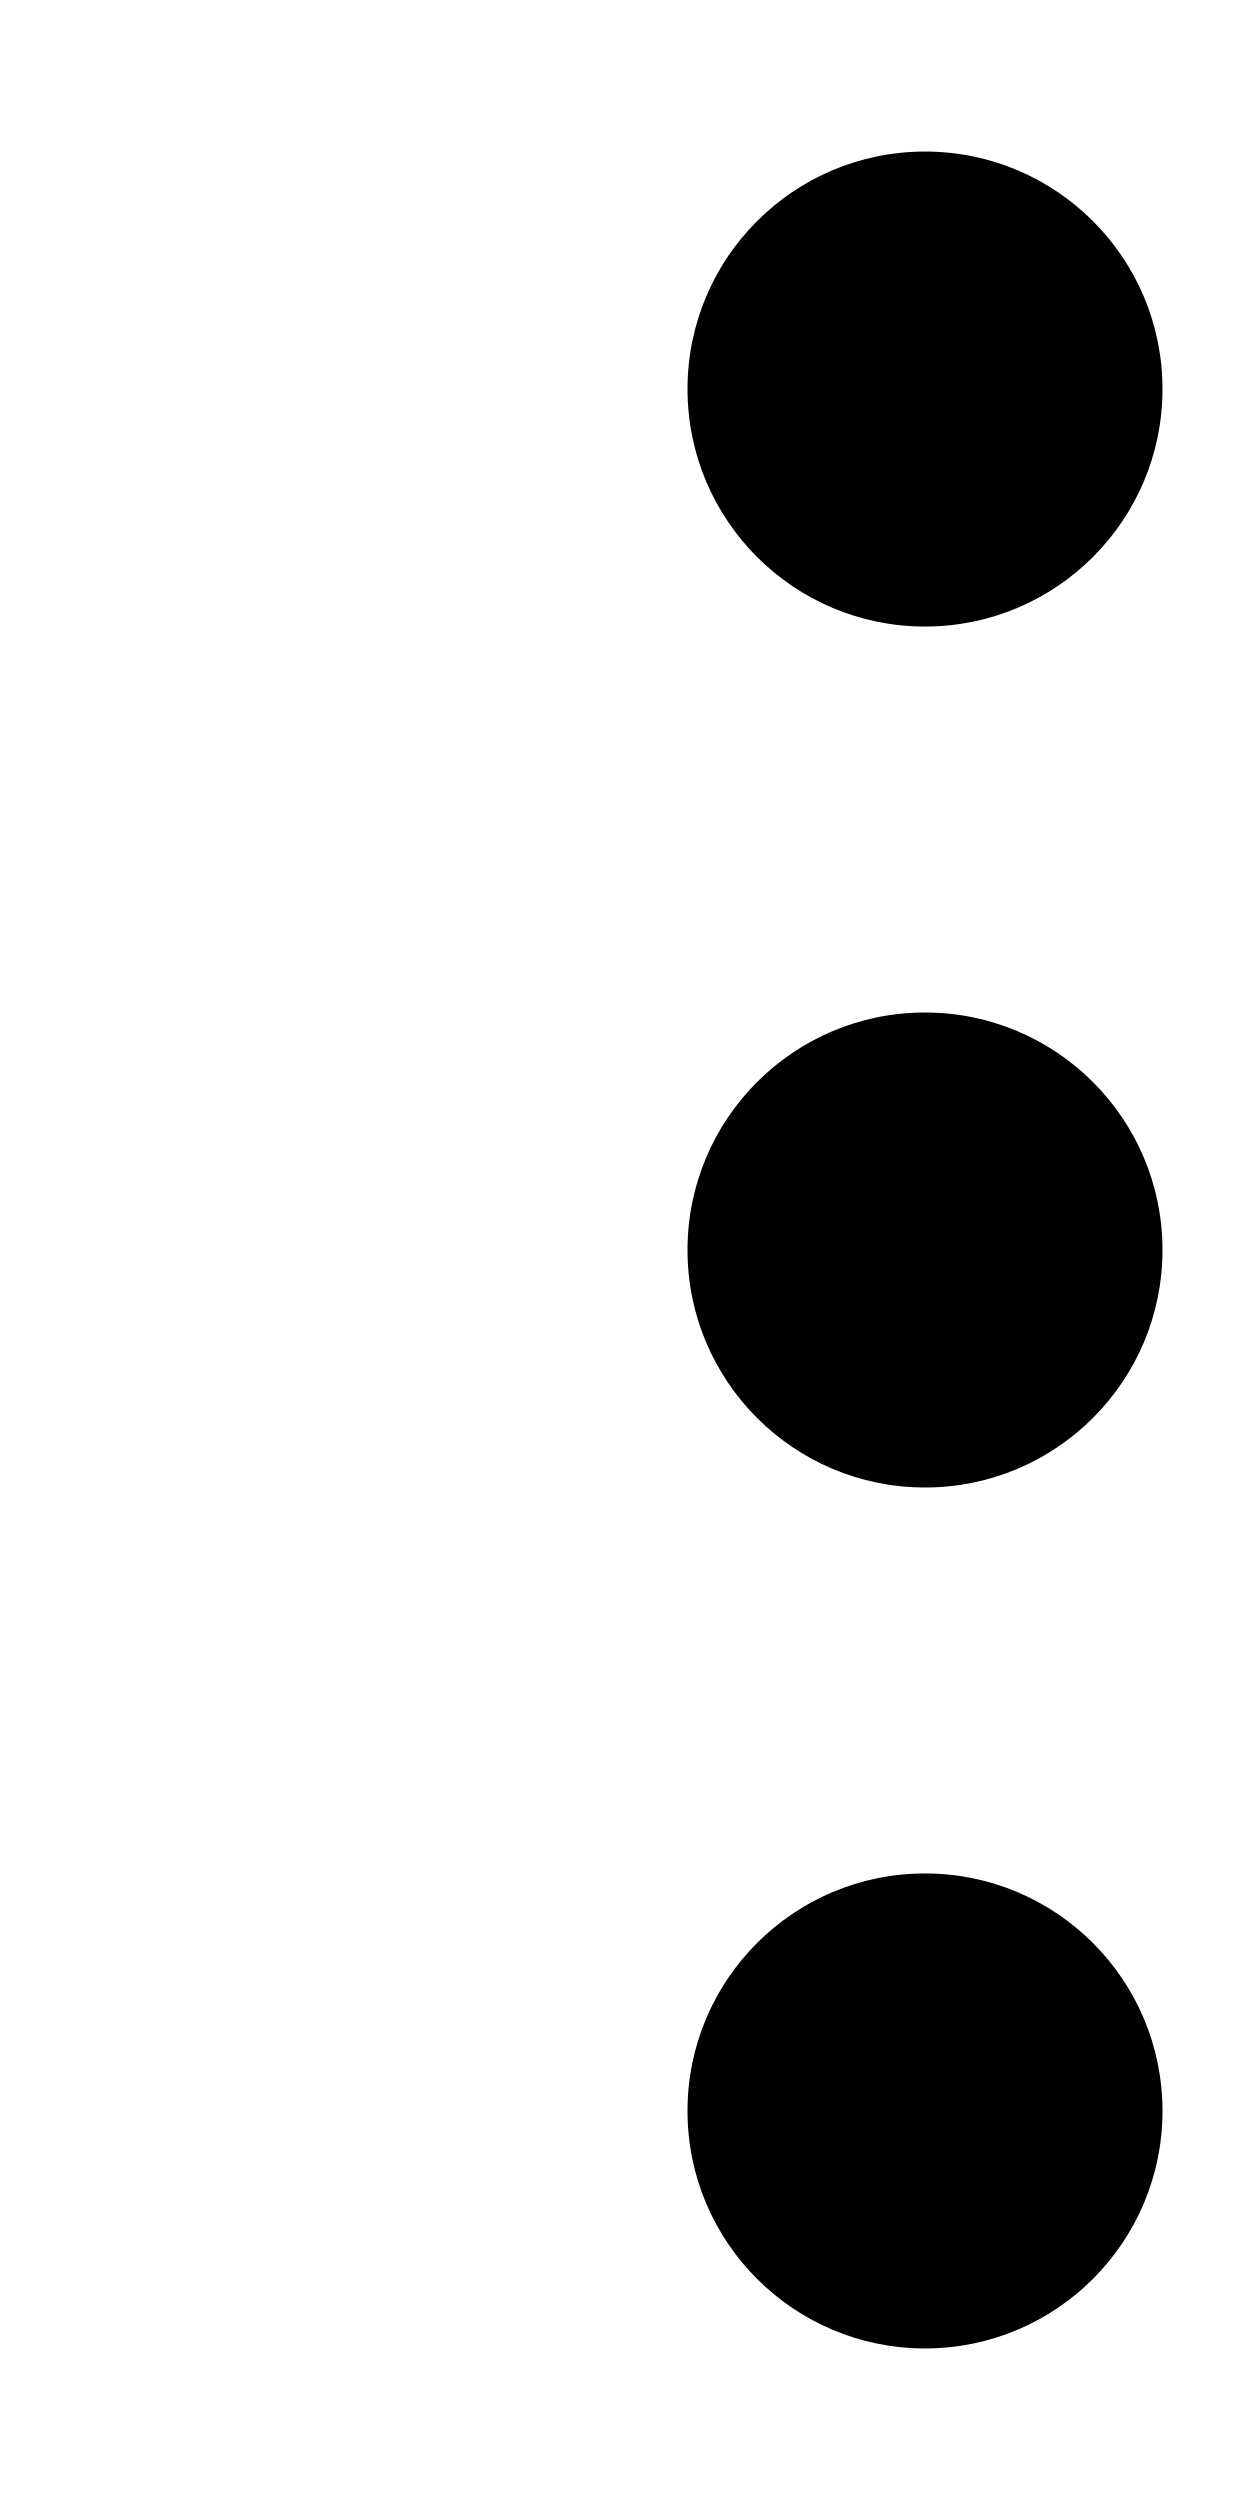
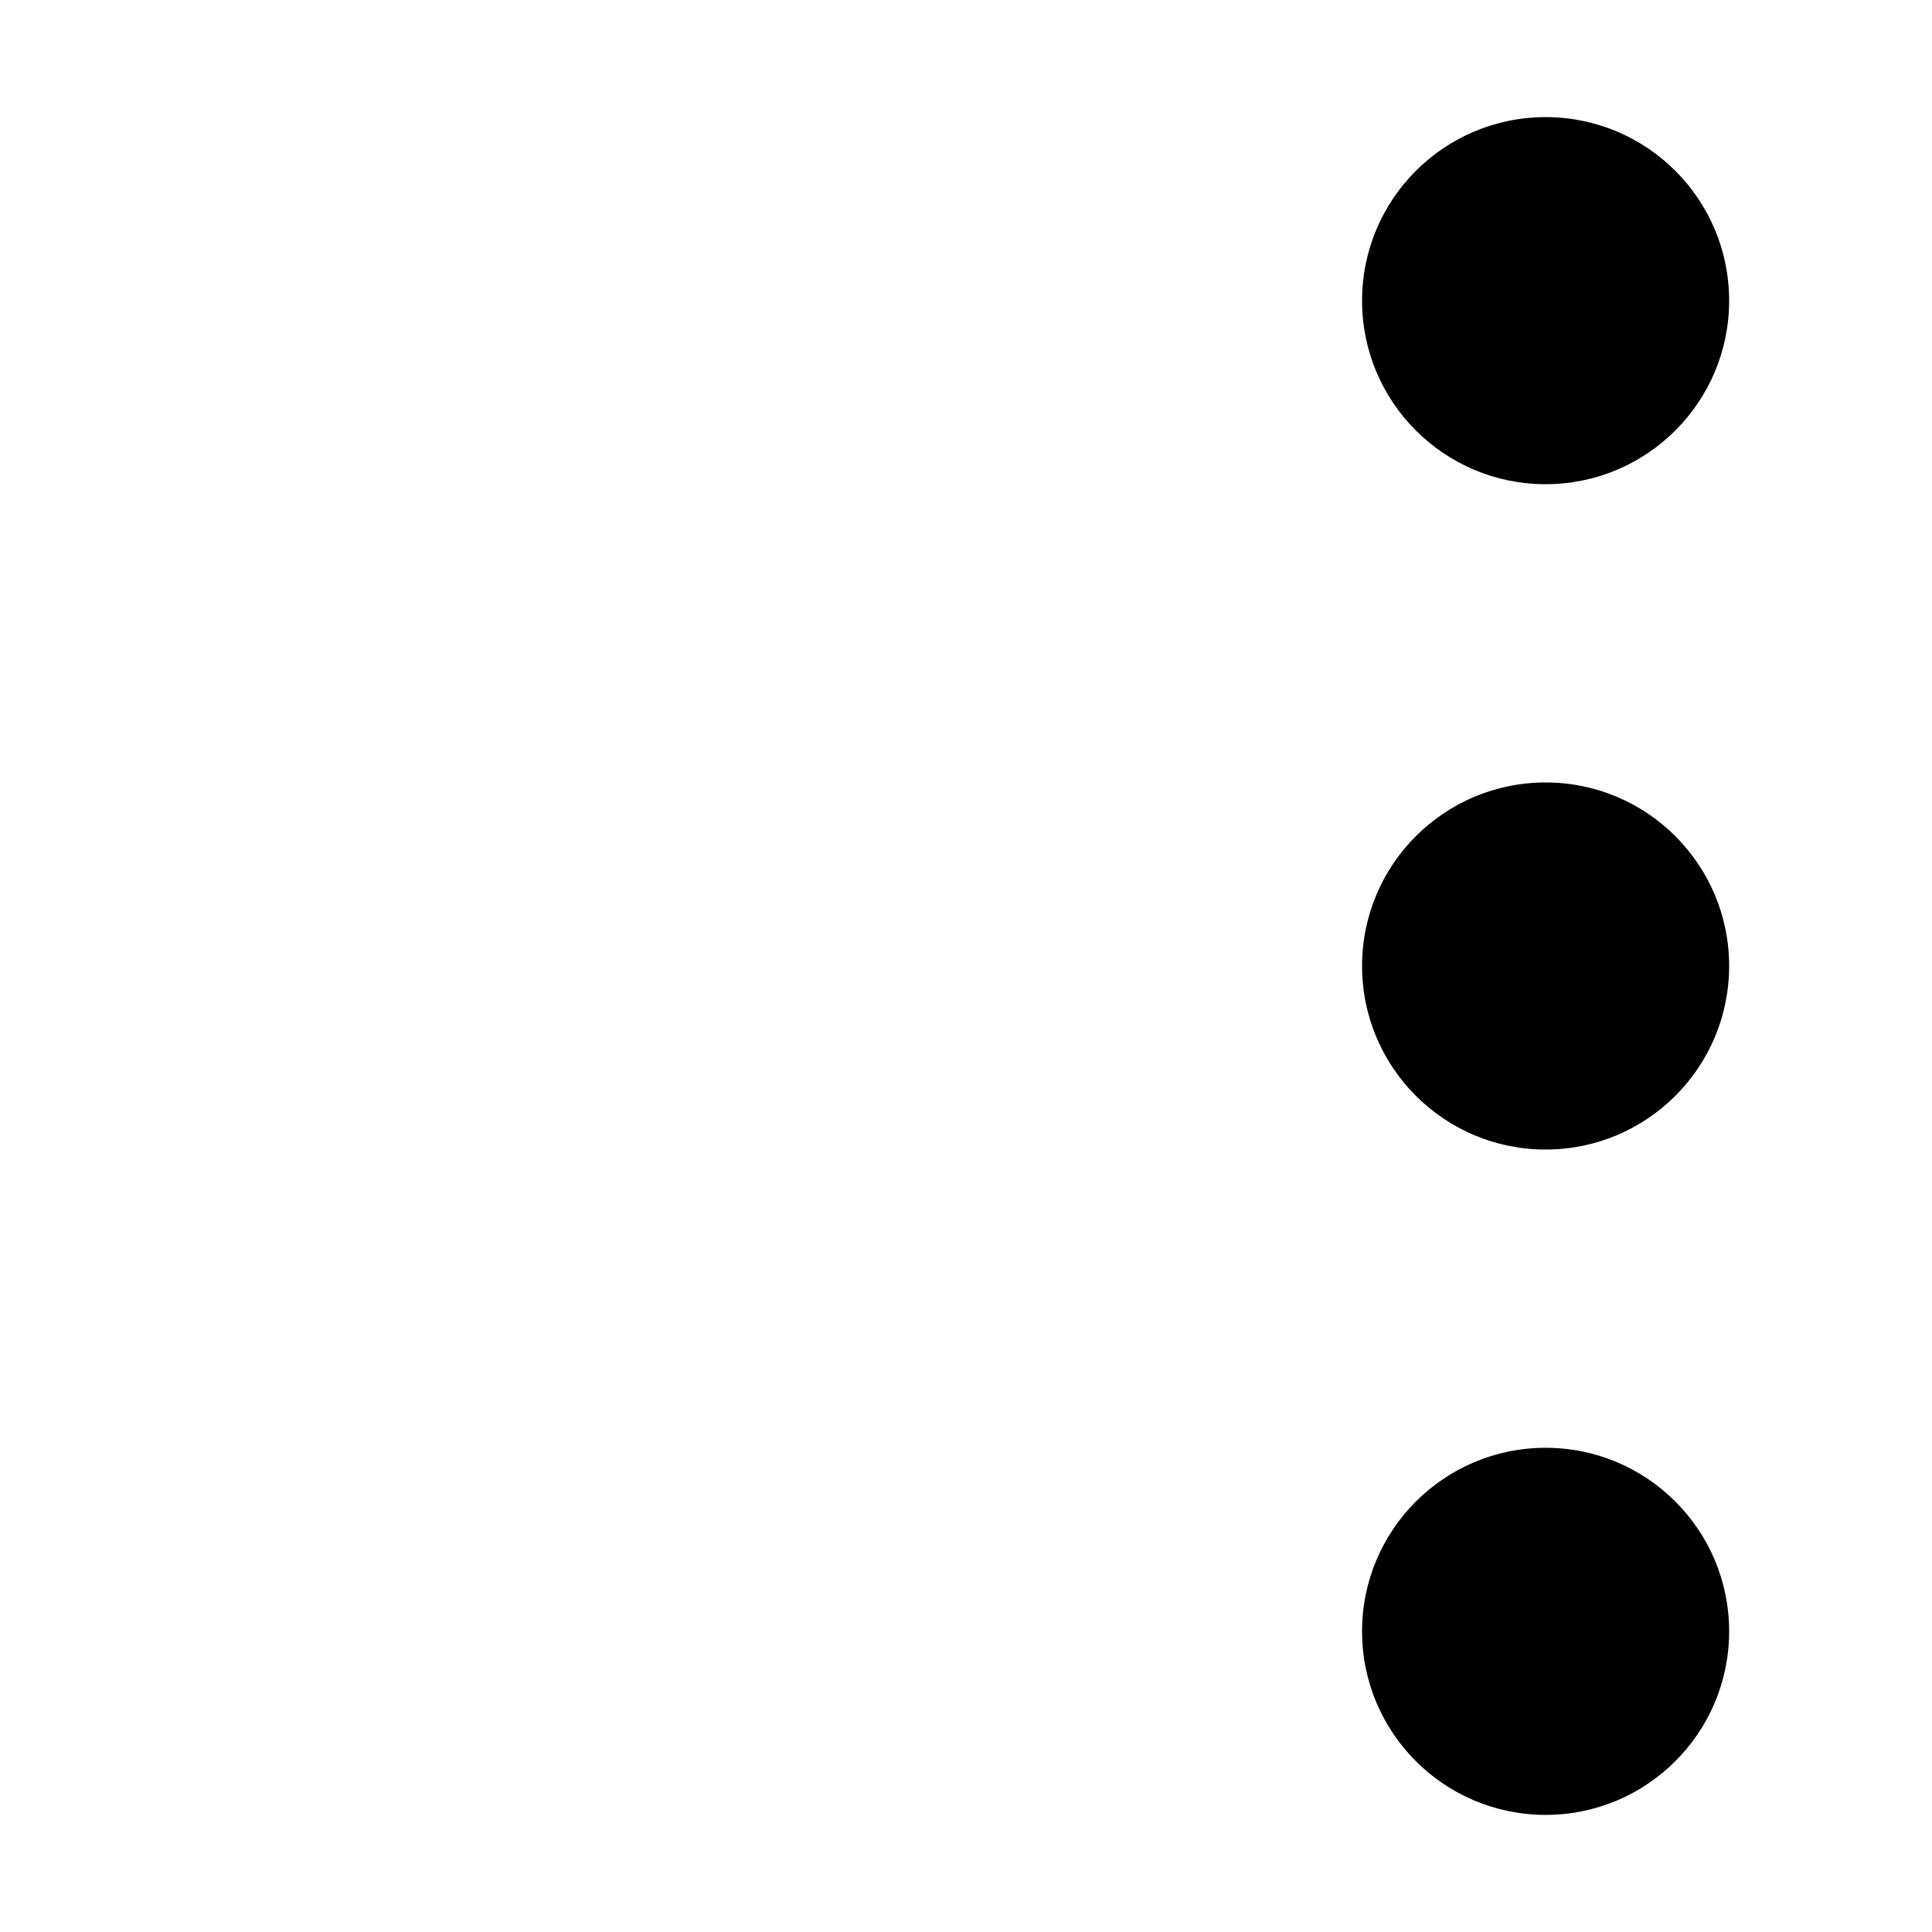
- <svg xmlns="http://www.w3.org/2000/svg" width="50" height="100">
+ <svg xmlns="http://www.w3.org/2000/svg" width="100" height="100">
  <g>
    <g id="svg_1">
-       <path id="svg_2" fill="#000000" d="m46.5,84.438c0,5.247 -4.253,9.5 -9.5,9.5c-5.247,0 -9.5,-4.253 -9.5,-9.5c0,-5.247 4.253,-9.5 9.5,-9.5c5.247,0 9.5,4.253 9.5,9.5zm0,-34.438c0,5.247 -4.253,9.5 -9.5,9.5c-5.247,0 -9.5,-4.253 -9.5,-9.5c0,-5.247 4.253,-9.5 9.5,-9.5c5.247,0 9.5,4.253 9.5,9.5zm0,-34.438c0,5.247 -4.253,9.5 -9.5,9.5c-5.247,0 -9.5,-4.253 -9.5,-9.5c0,-5.247 4.253,-9.5 9.5,-9.5c5.247,0 9.5,4.253 9.5,9.5z" />
+       <path d="m89.5,84.438c0,5.247 -4.253,9.5 -9.5,9.5c-5.247,0 -9.5,-4.253 -9.5,-9.5c0,-5.247 4.253,-9.5 9.5,-9.5c5.247,0 9.5,4.253 9.5,9.5zm0,-34.438c0,5.247 -4.253,9.5 -9.5,9.5c-5.247,0 -9.5,-4.253 -9.5,-9.5c0,-5.247 4.253,-9.5 9.5,-9.5c5.247,0 9.5,4.253 9.5,9.5zm0,-34.438c0,5.247 -4.253,9.5 -9.5,9.5c-5.247,0 -9.5,-4.253 -9.5,-9.5c0,-5.247 4.253,-9.5 9.5,-9.5c5.247,0 9.5,4.253 9.5,9.5z" fill="#000000" id="svg_2" />
    </g>
  </g>
</svg>
